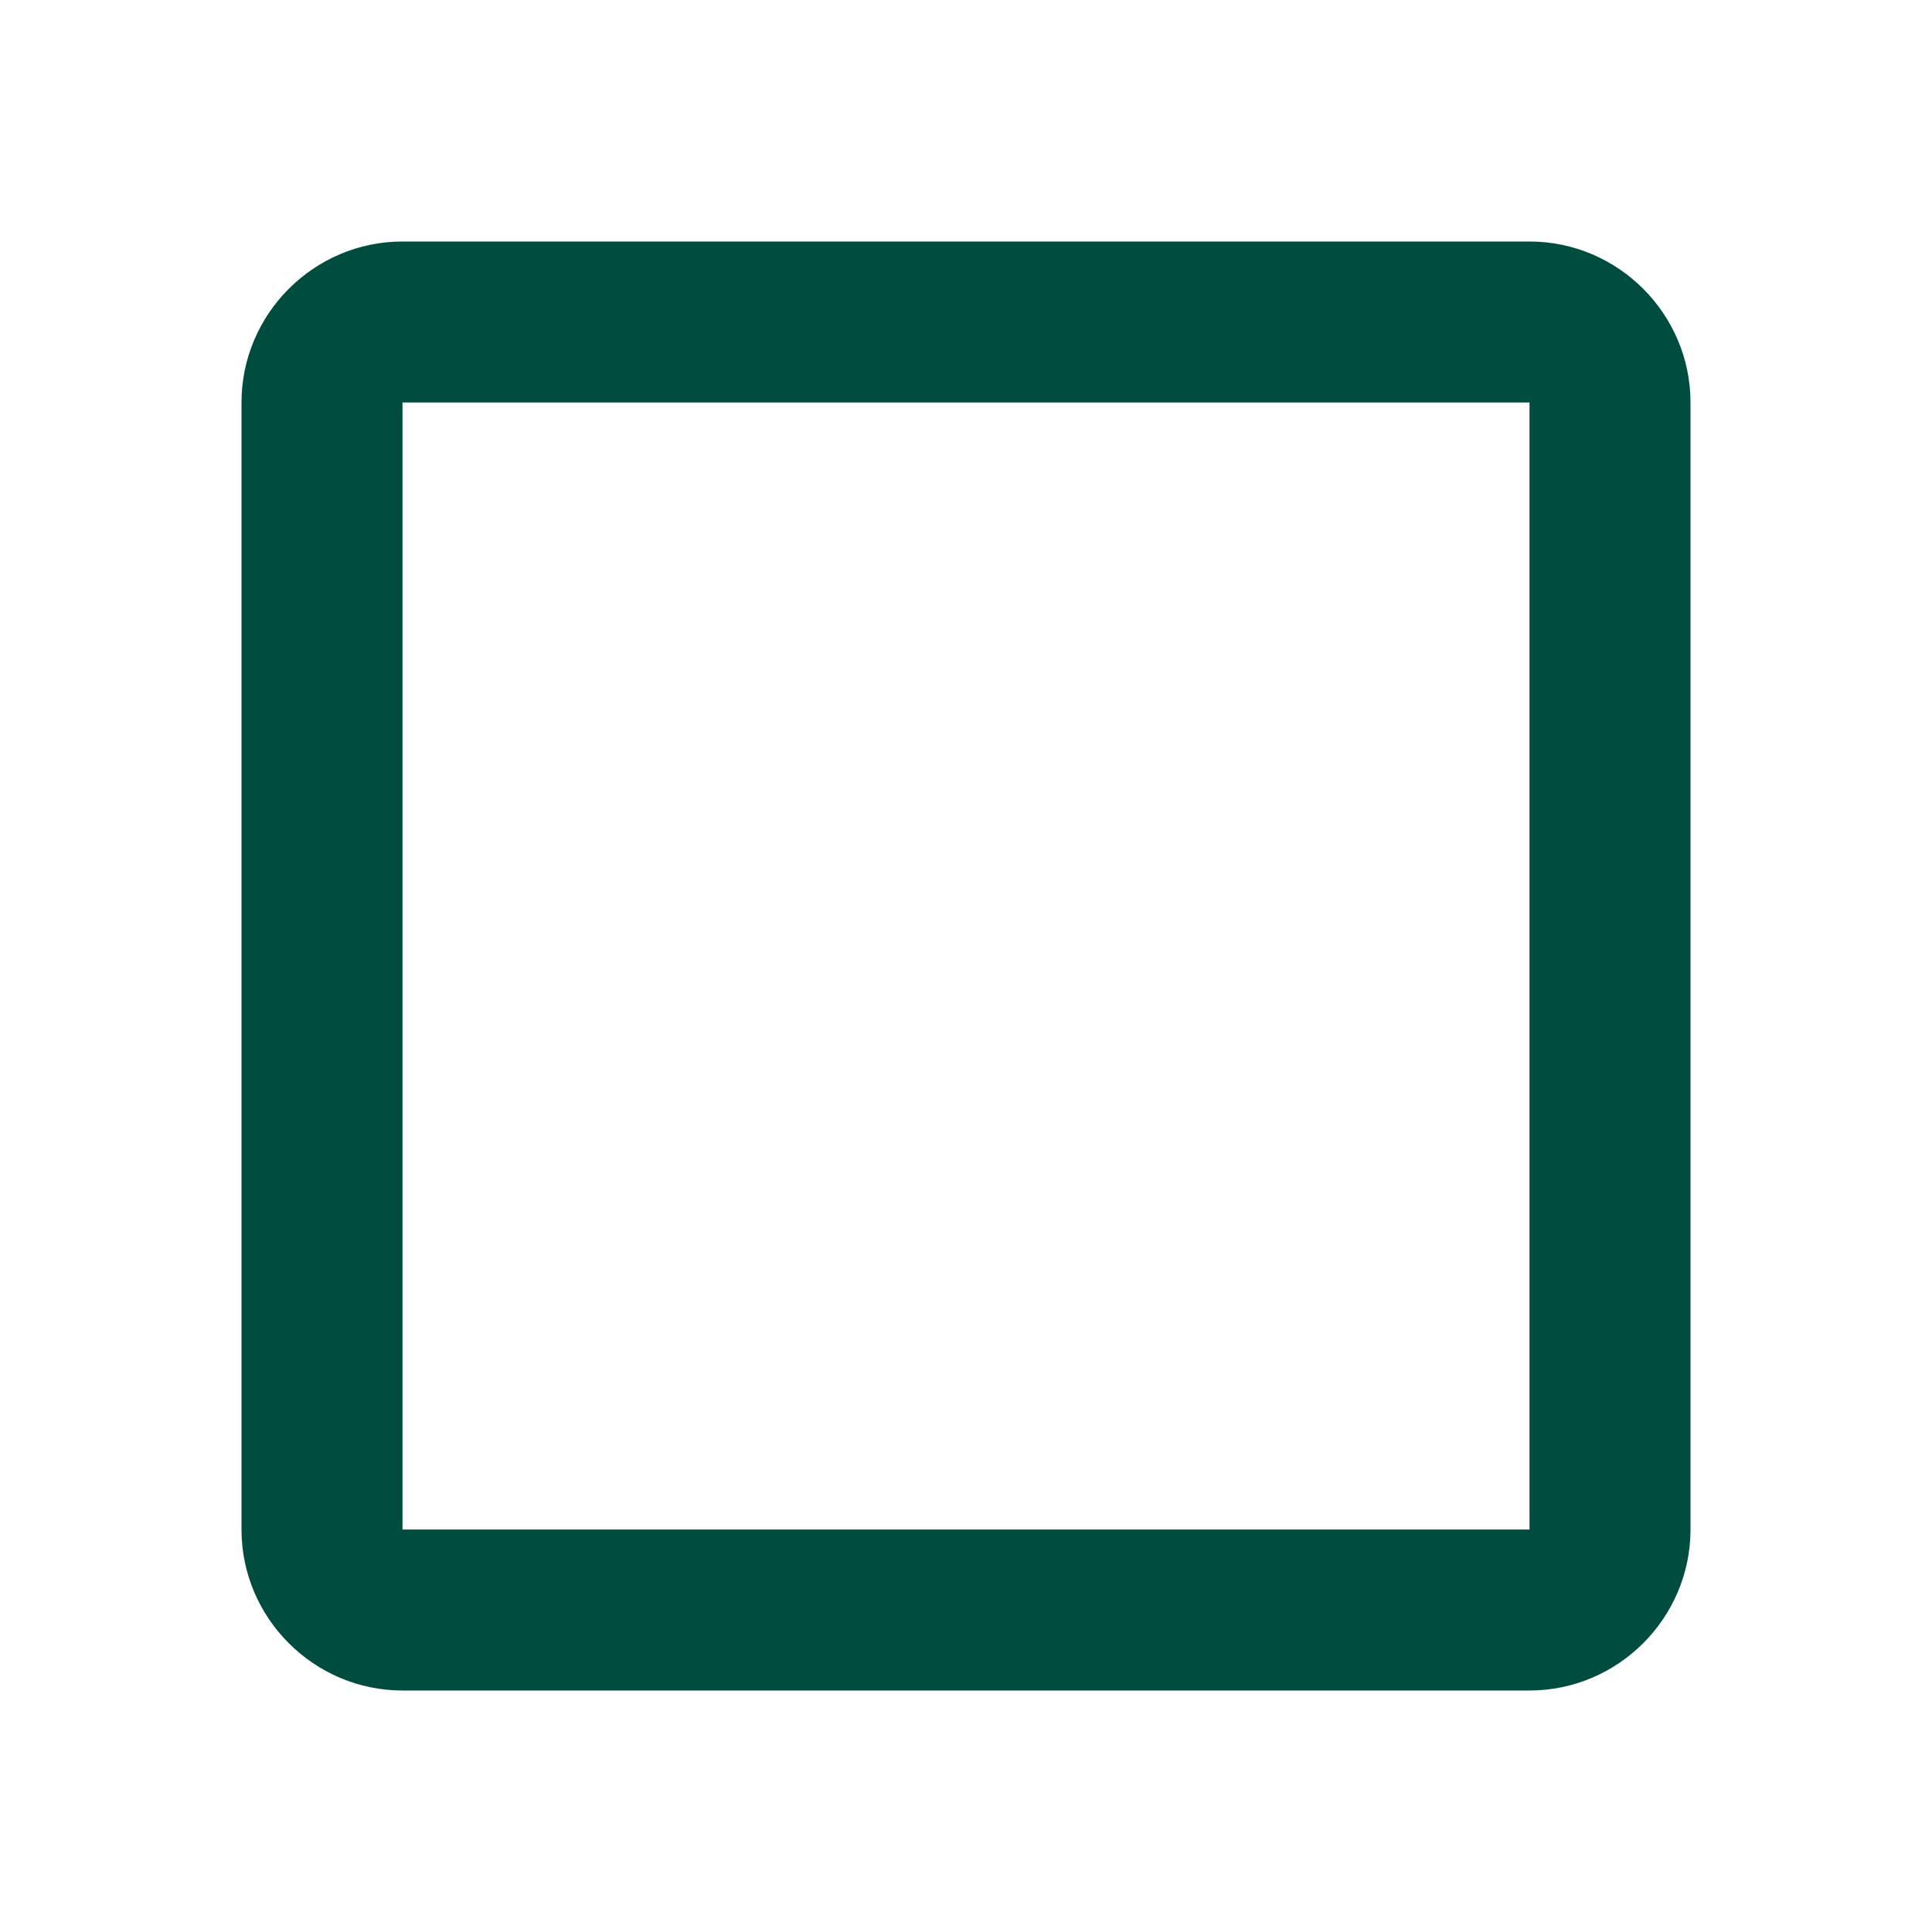
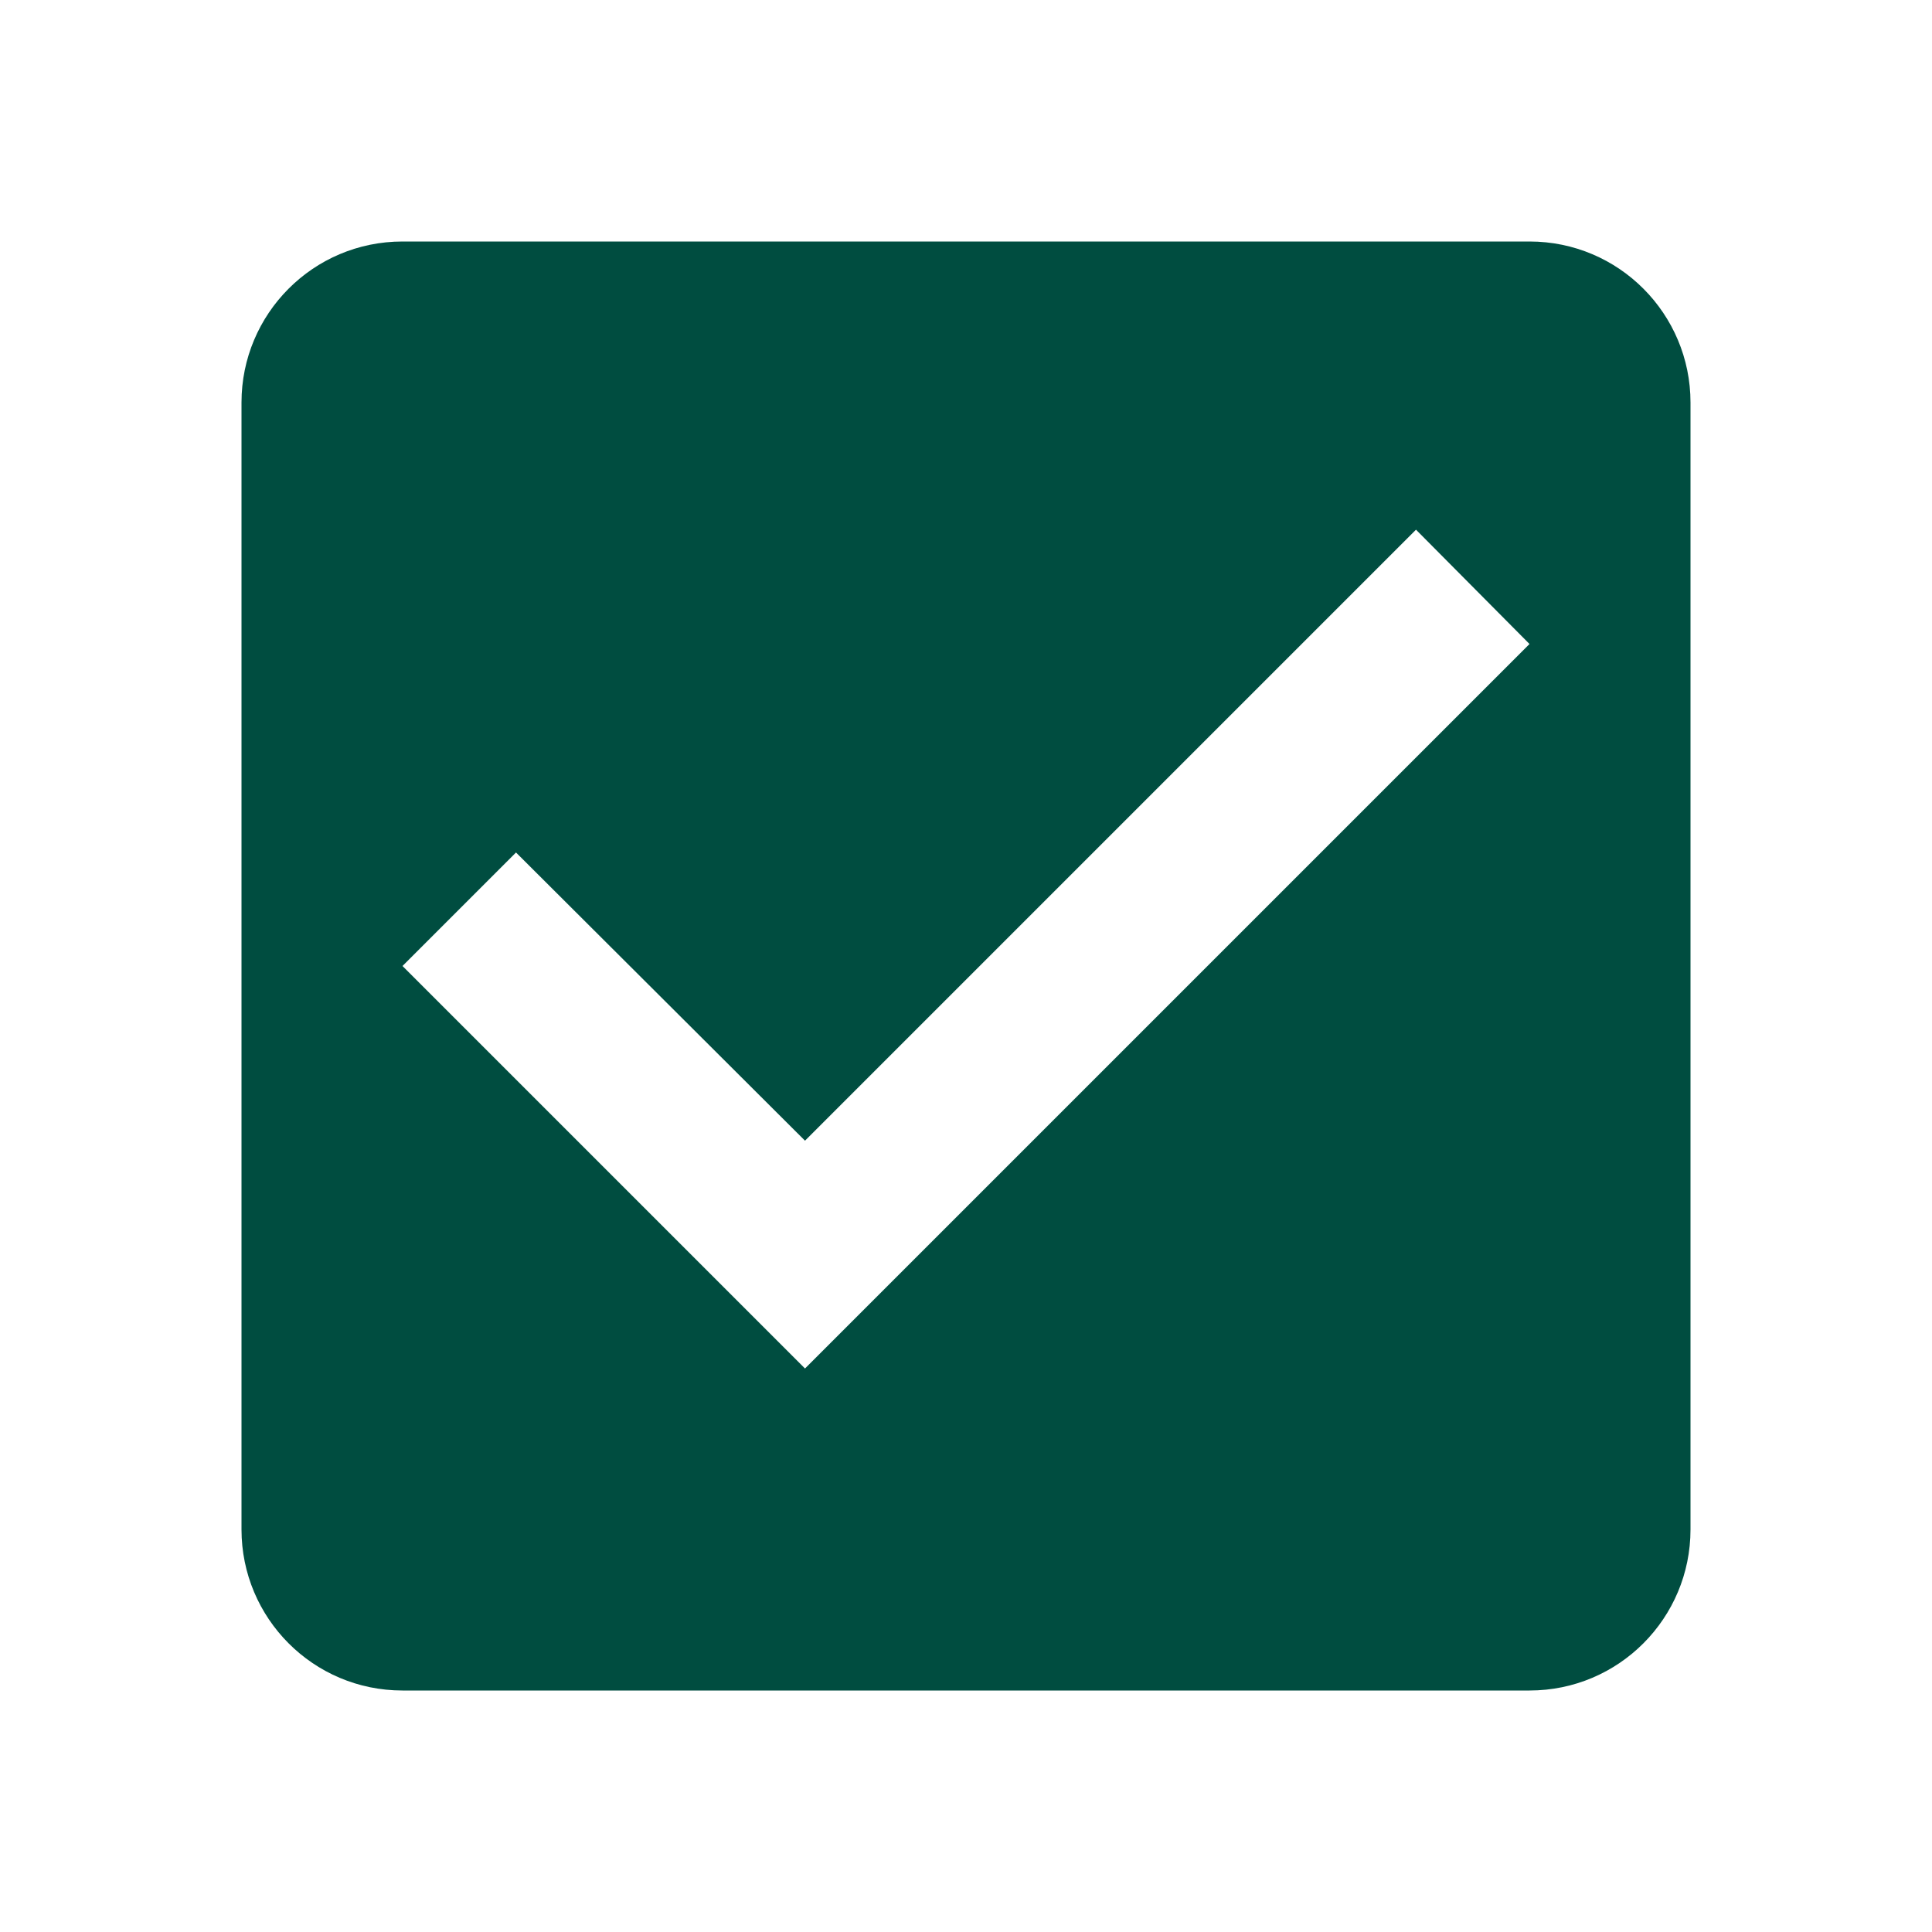
<svg xmlns="http://www.w3.org/2000/svg" height="24px" viewBox="0 0 24 24" width="24px" fill="#004d40">
  <path d="M0 0h24v24H0z" fill="none" />
-   <path d="M19 5v14H5V5h14m0-2H5c-1.1 0-2 .9-2 2v14c0 1.1.9 2 2 2h14c1.1 0 2-.9 2-2V5c0-1.1-.9-2-2-2z" />
+   <path d="M19 3H5c-1.11 0-2 .9-2 2v14c0 1.1.89 2 2 2h14c1.11 0 2-.9 2-2V5c0-1.1-.89-2-2-2zm-9 14l-5-5 1.41-1.41L10 14.17l7.59-7.59L19 8l-9 9z" />
</svg>
